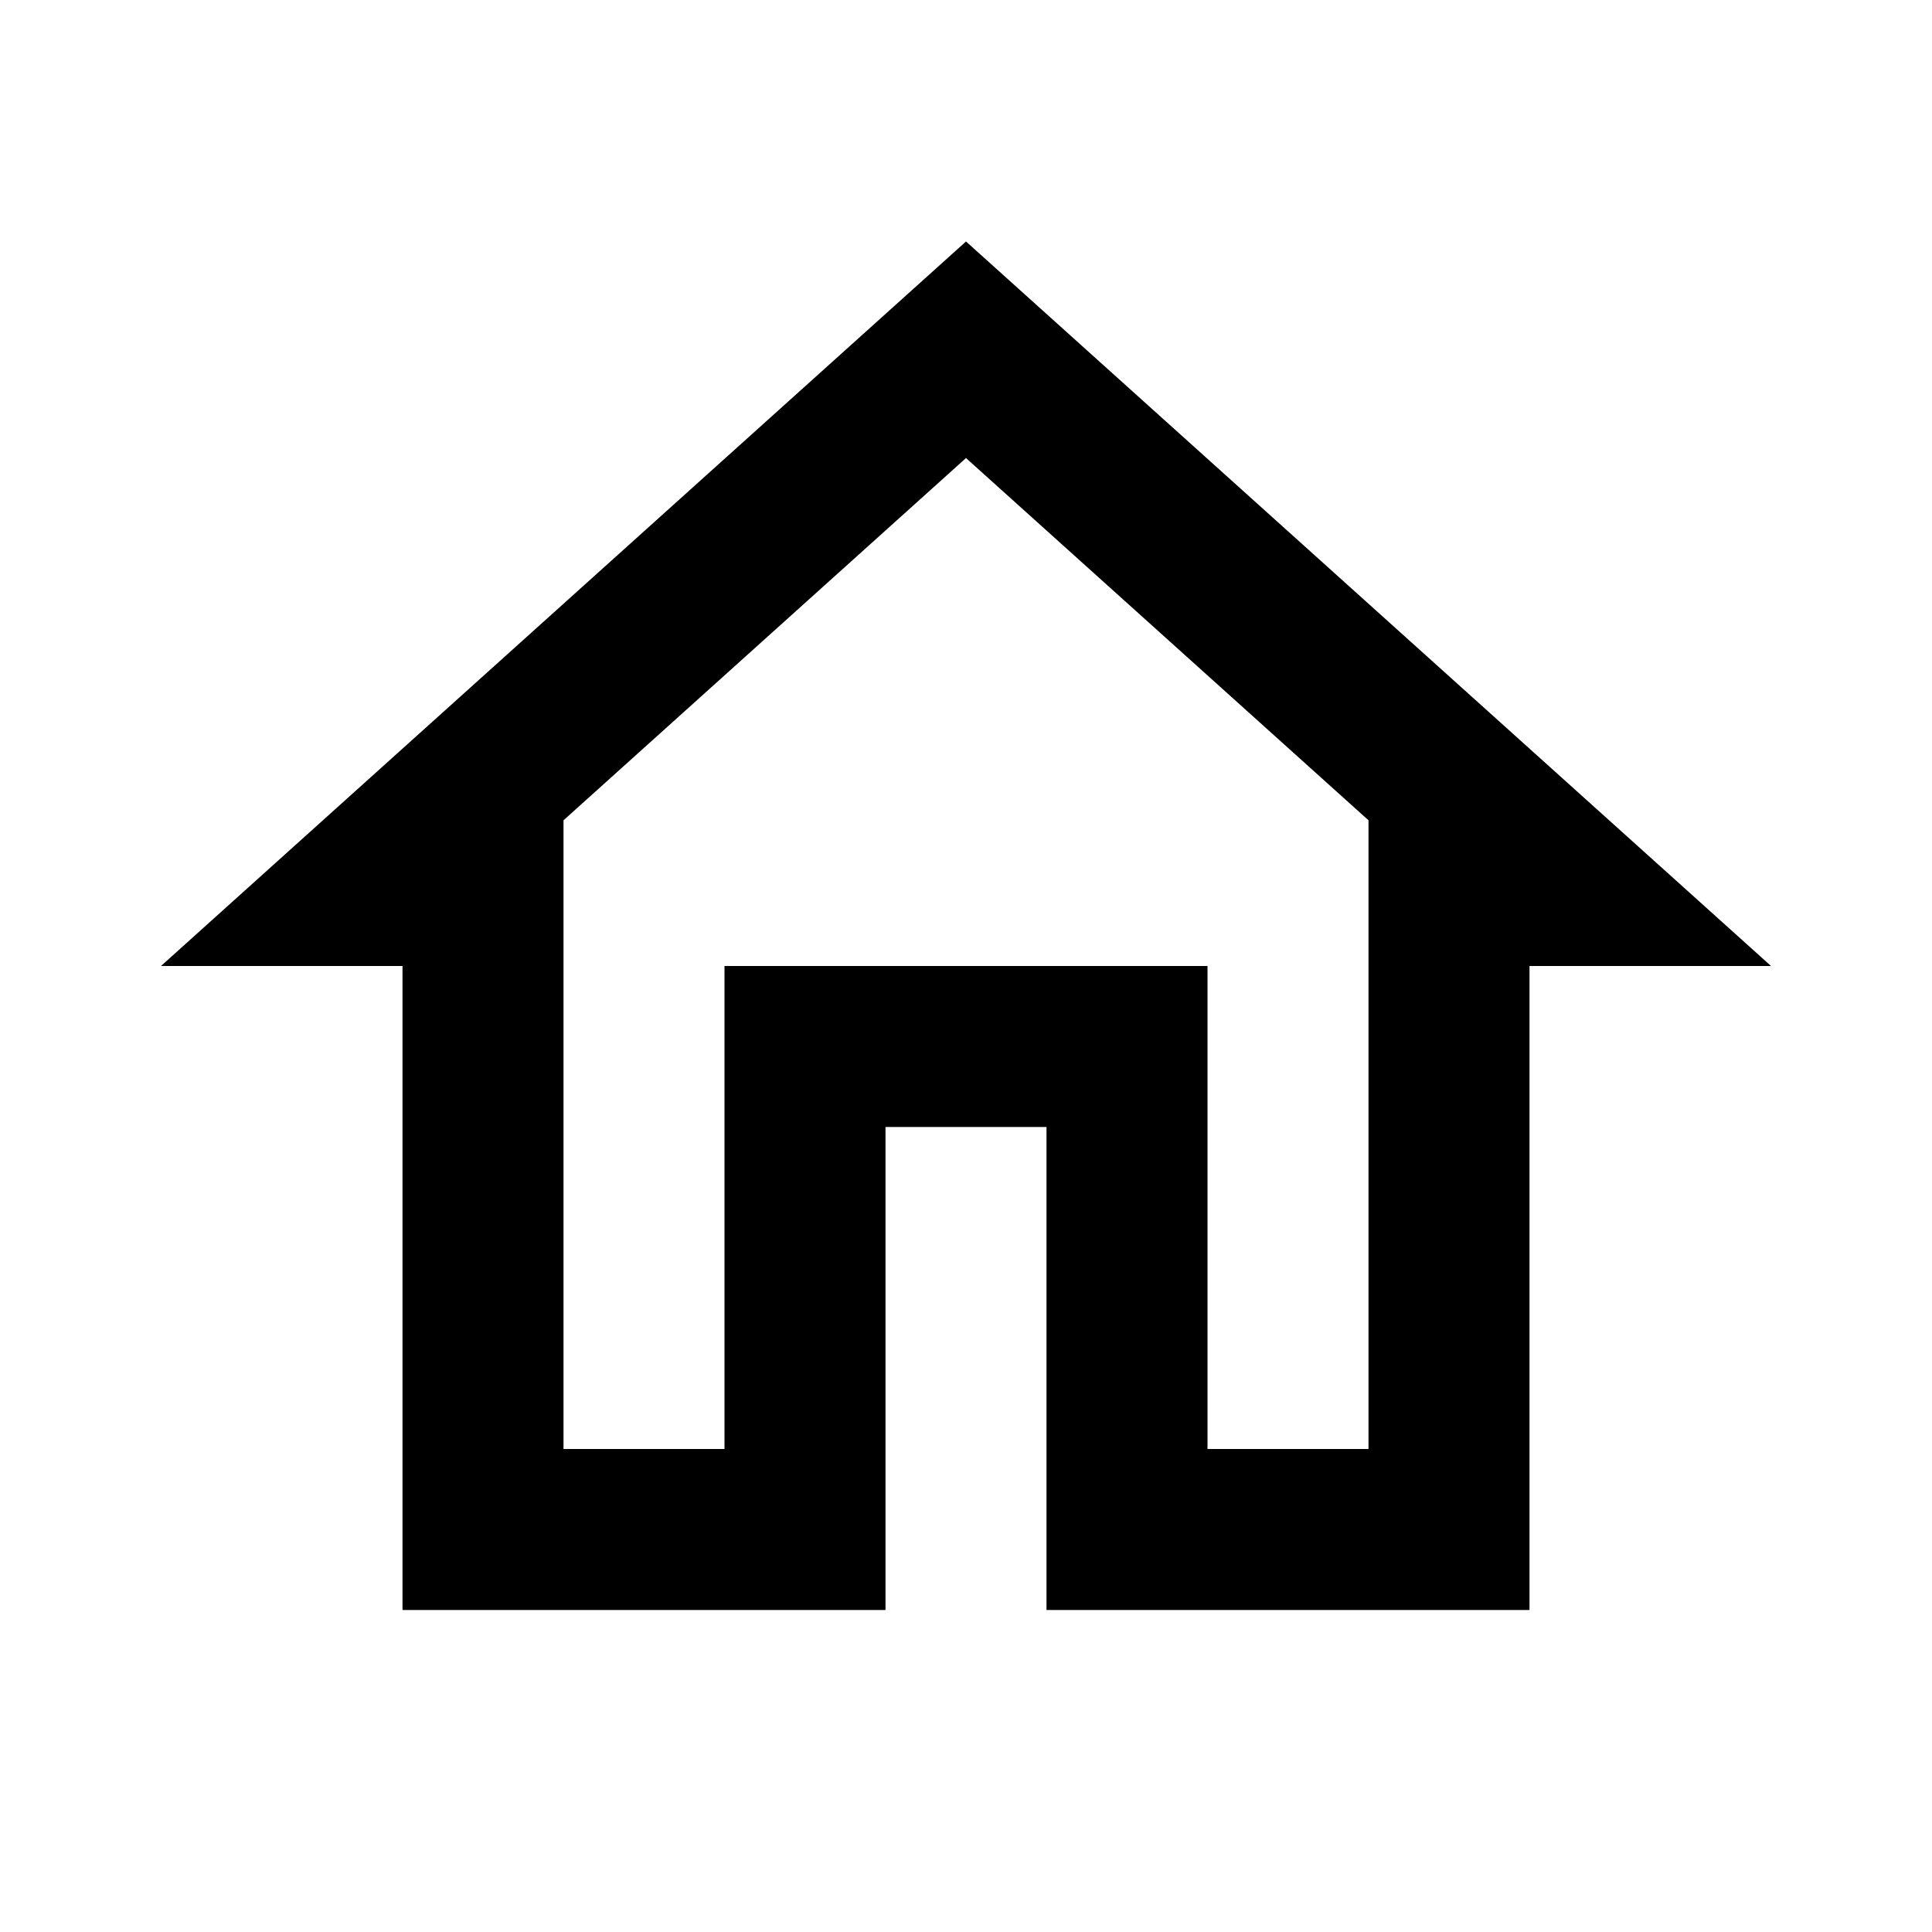
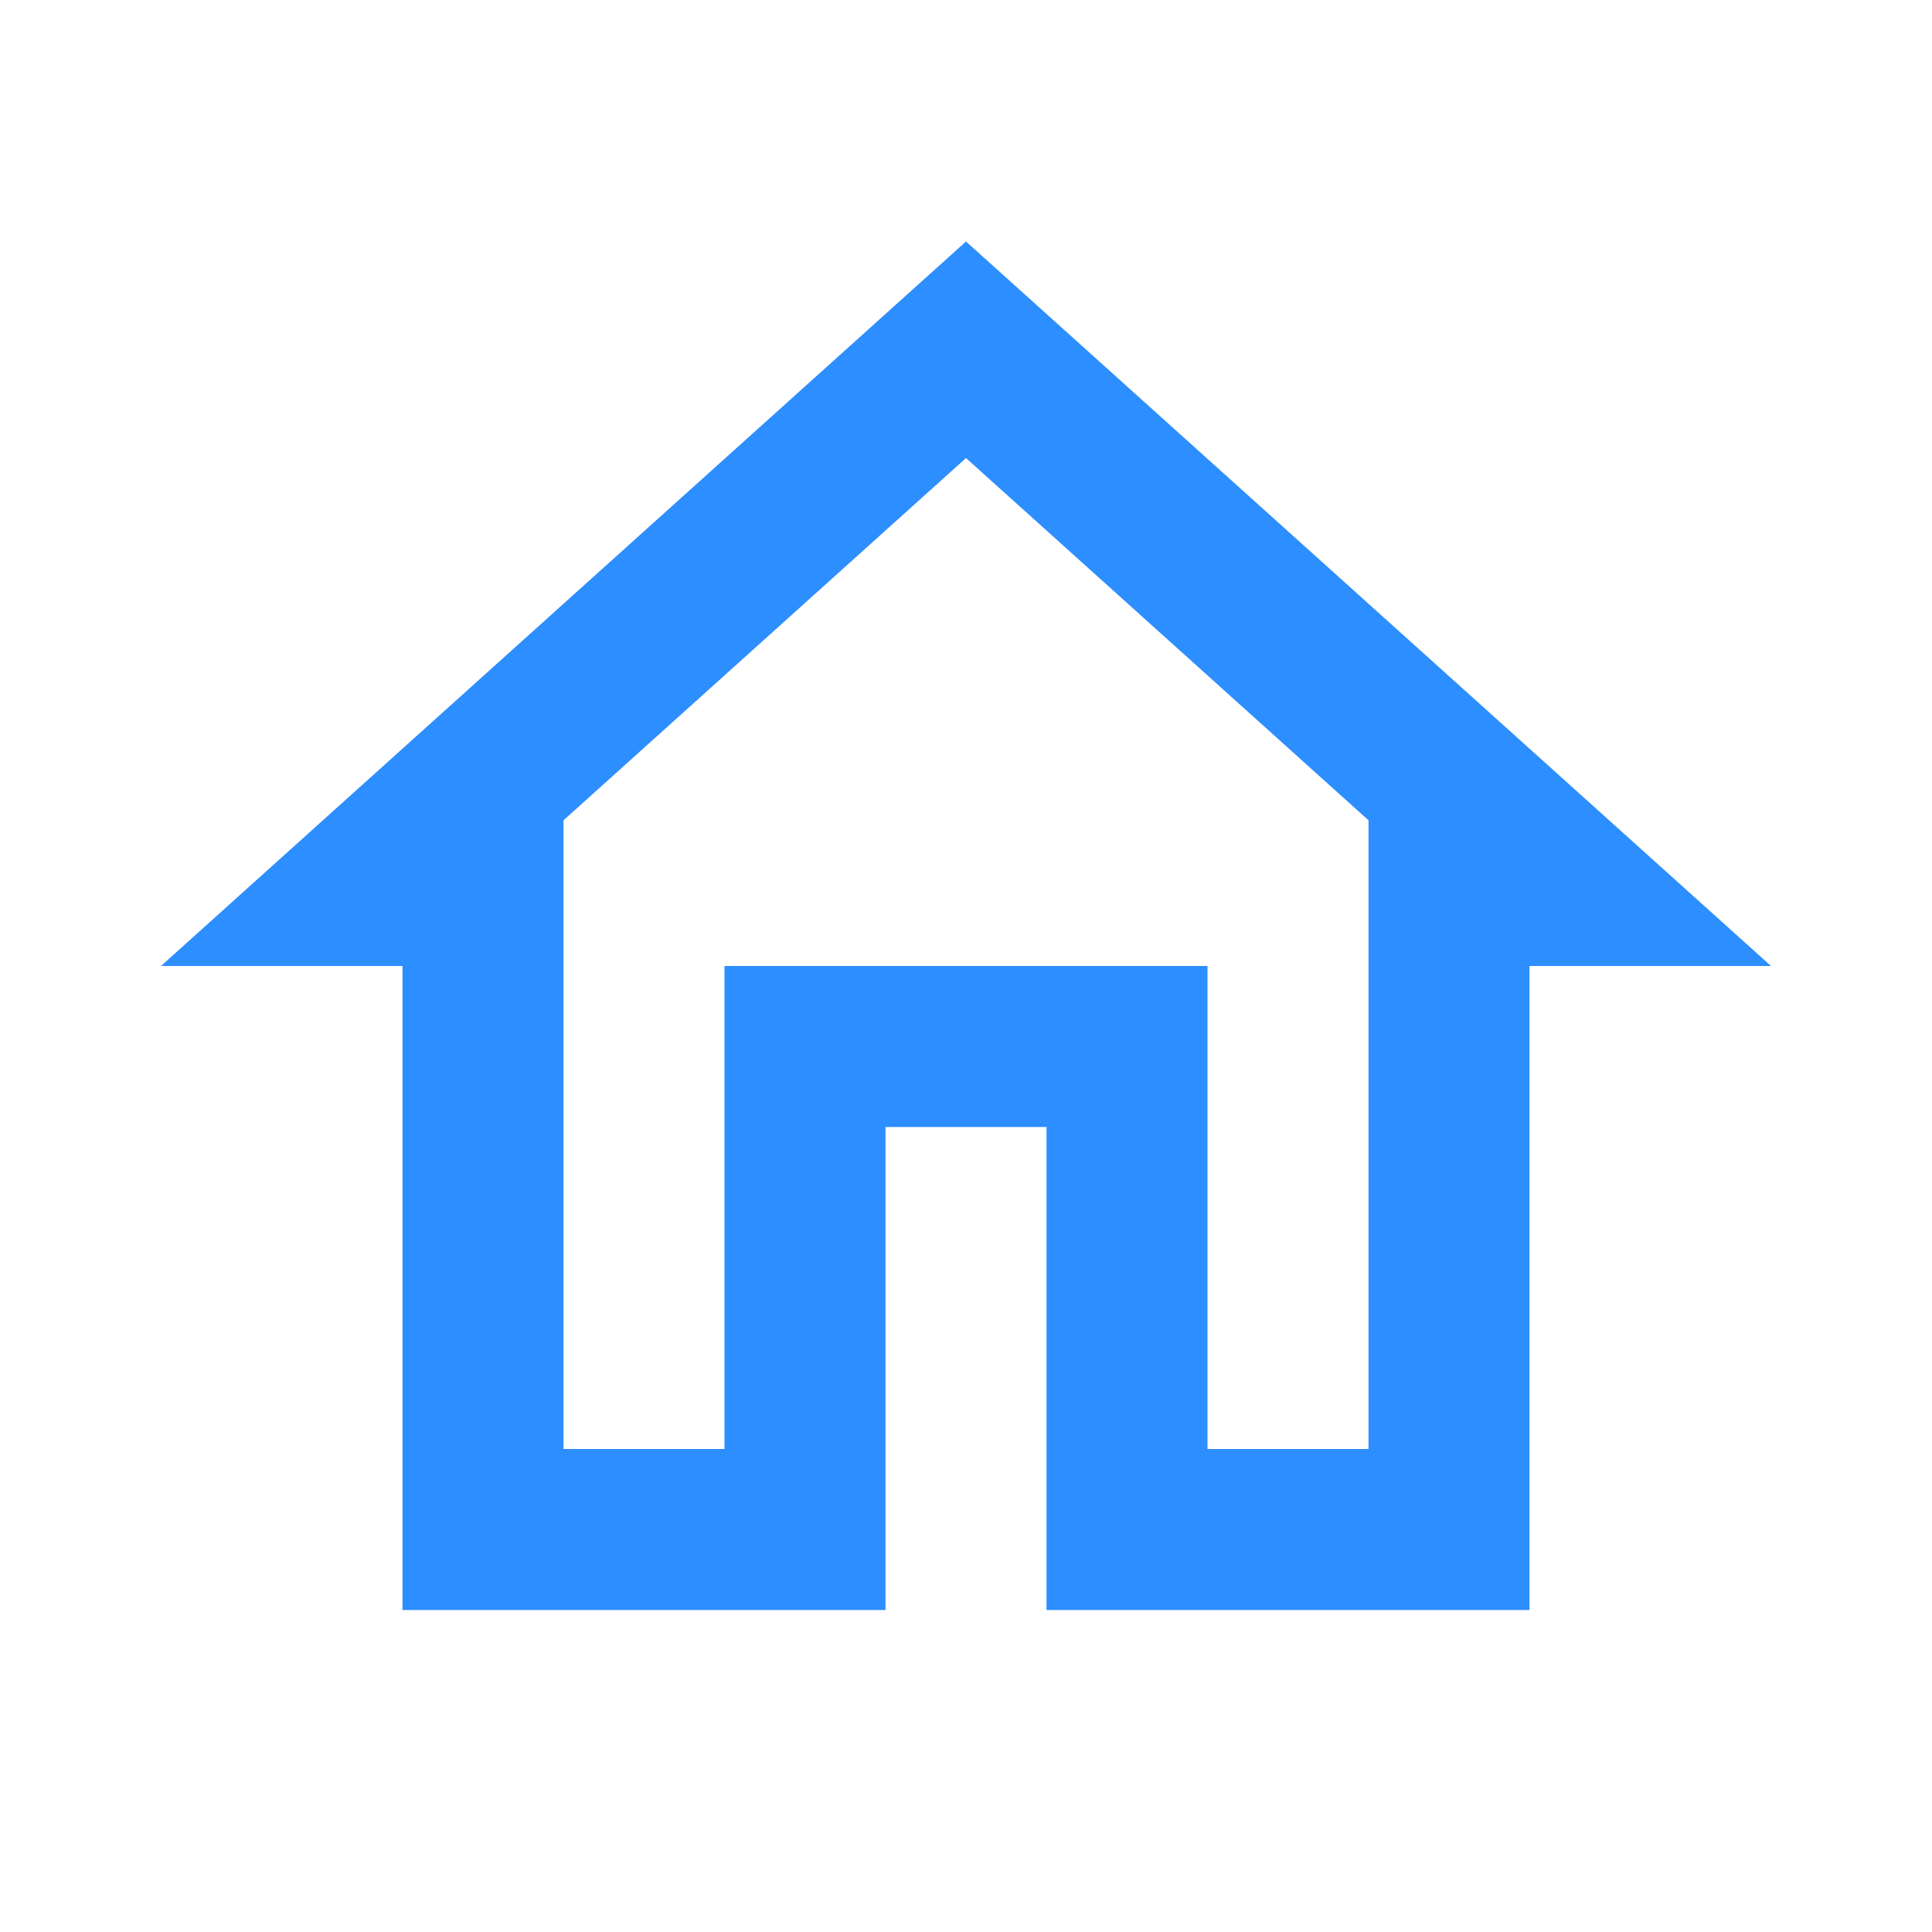
<svg xmlns="http://www.w3.org/2000/svg" height="24" viewBox="0 0 24 24" width="24">
  <path d="M0 0h24v24H0V0z" fill="none" />
-   <path d="M12 5.69l5 4.5V18h-2v-6H9v6H7v-7.81l5-4.5M12 3L2 12h3v8h6v-6h2v6h6v-8h3L12 3z" />
+   <path d="M12 5.69l5 4.5V18h-2v-6H9v6H7v-7.81l5-4.5M12 3L2 12h3v8h6v-6h2v6h6v-8h3L12 3z" fill="#2D8EFF" />
</svg>
